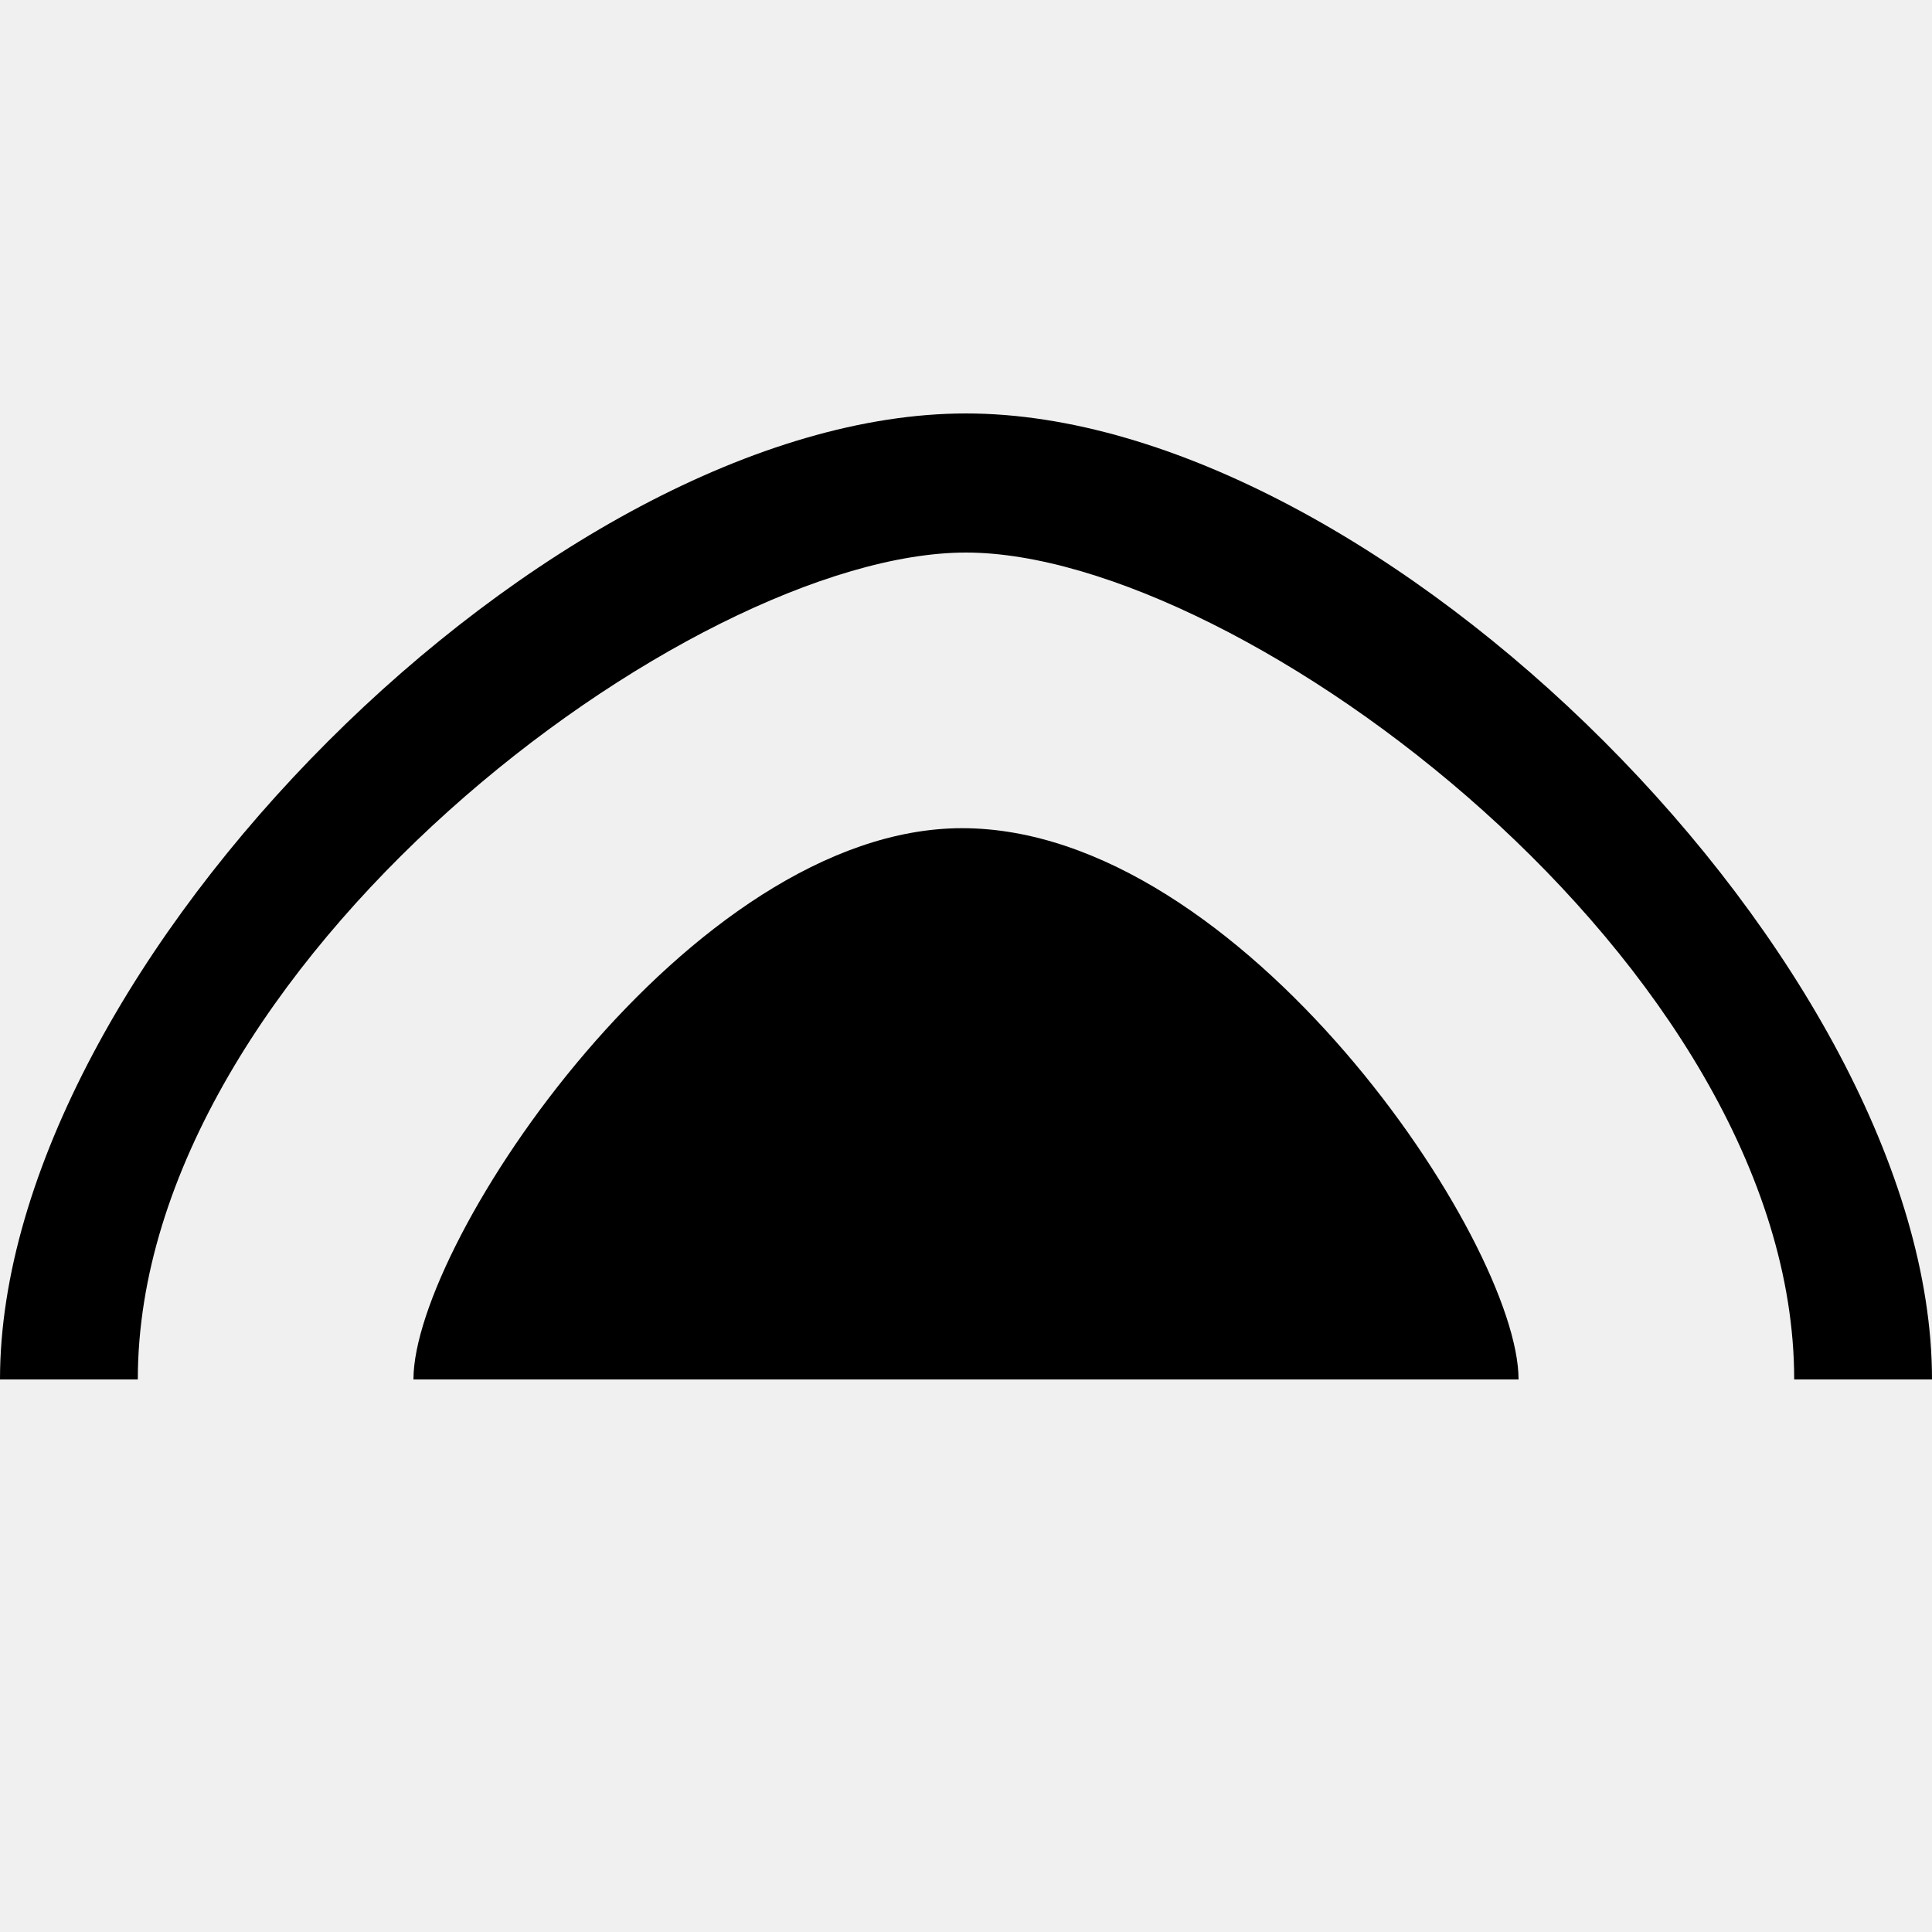
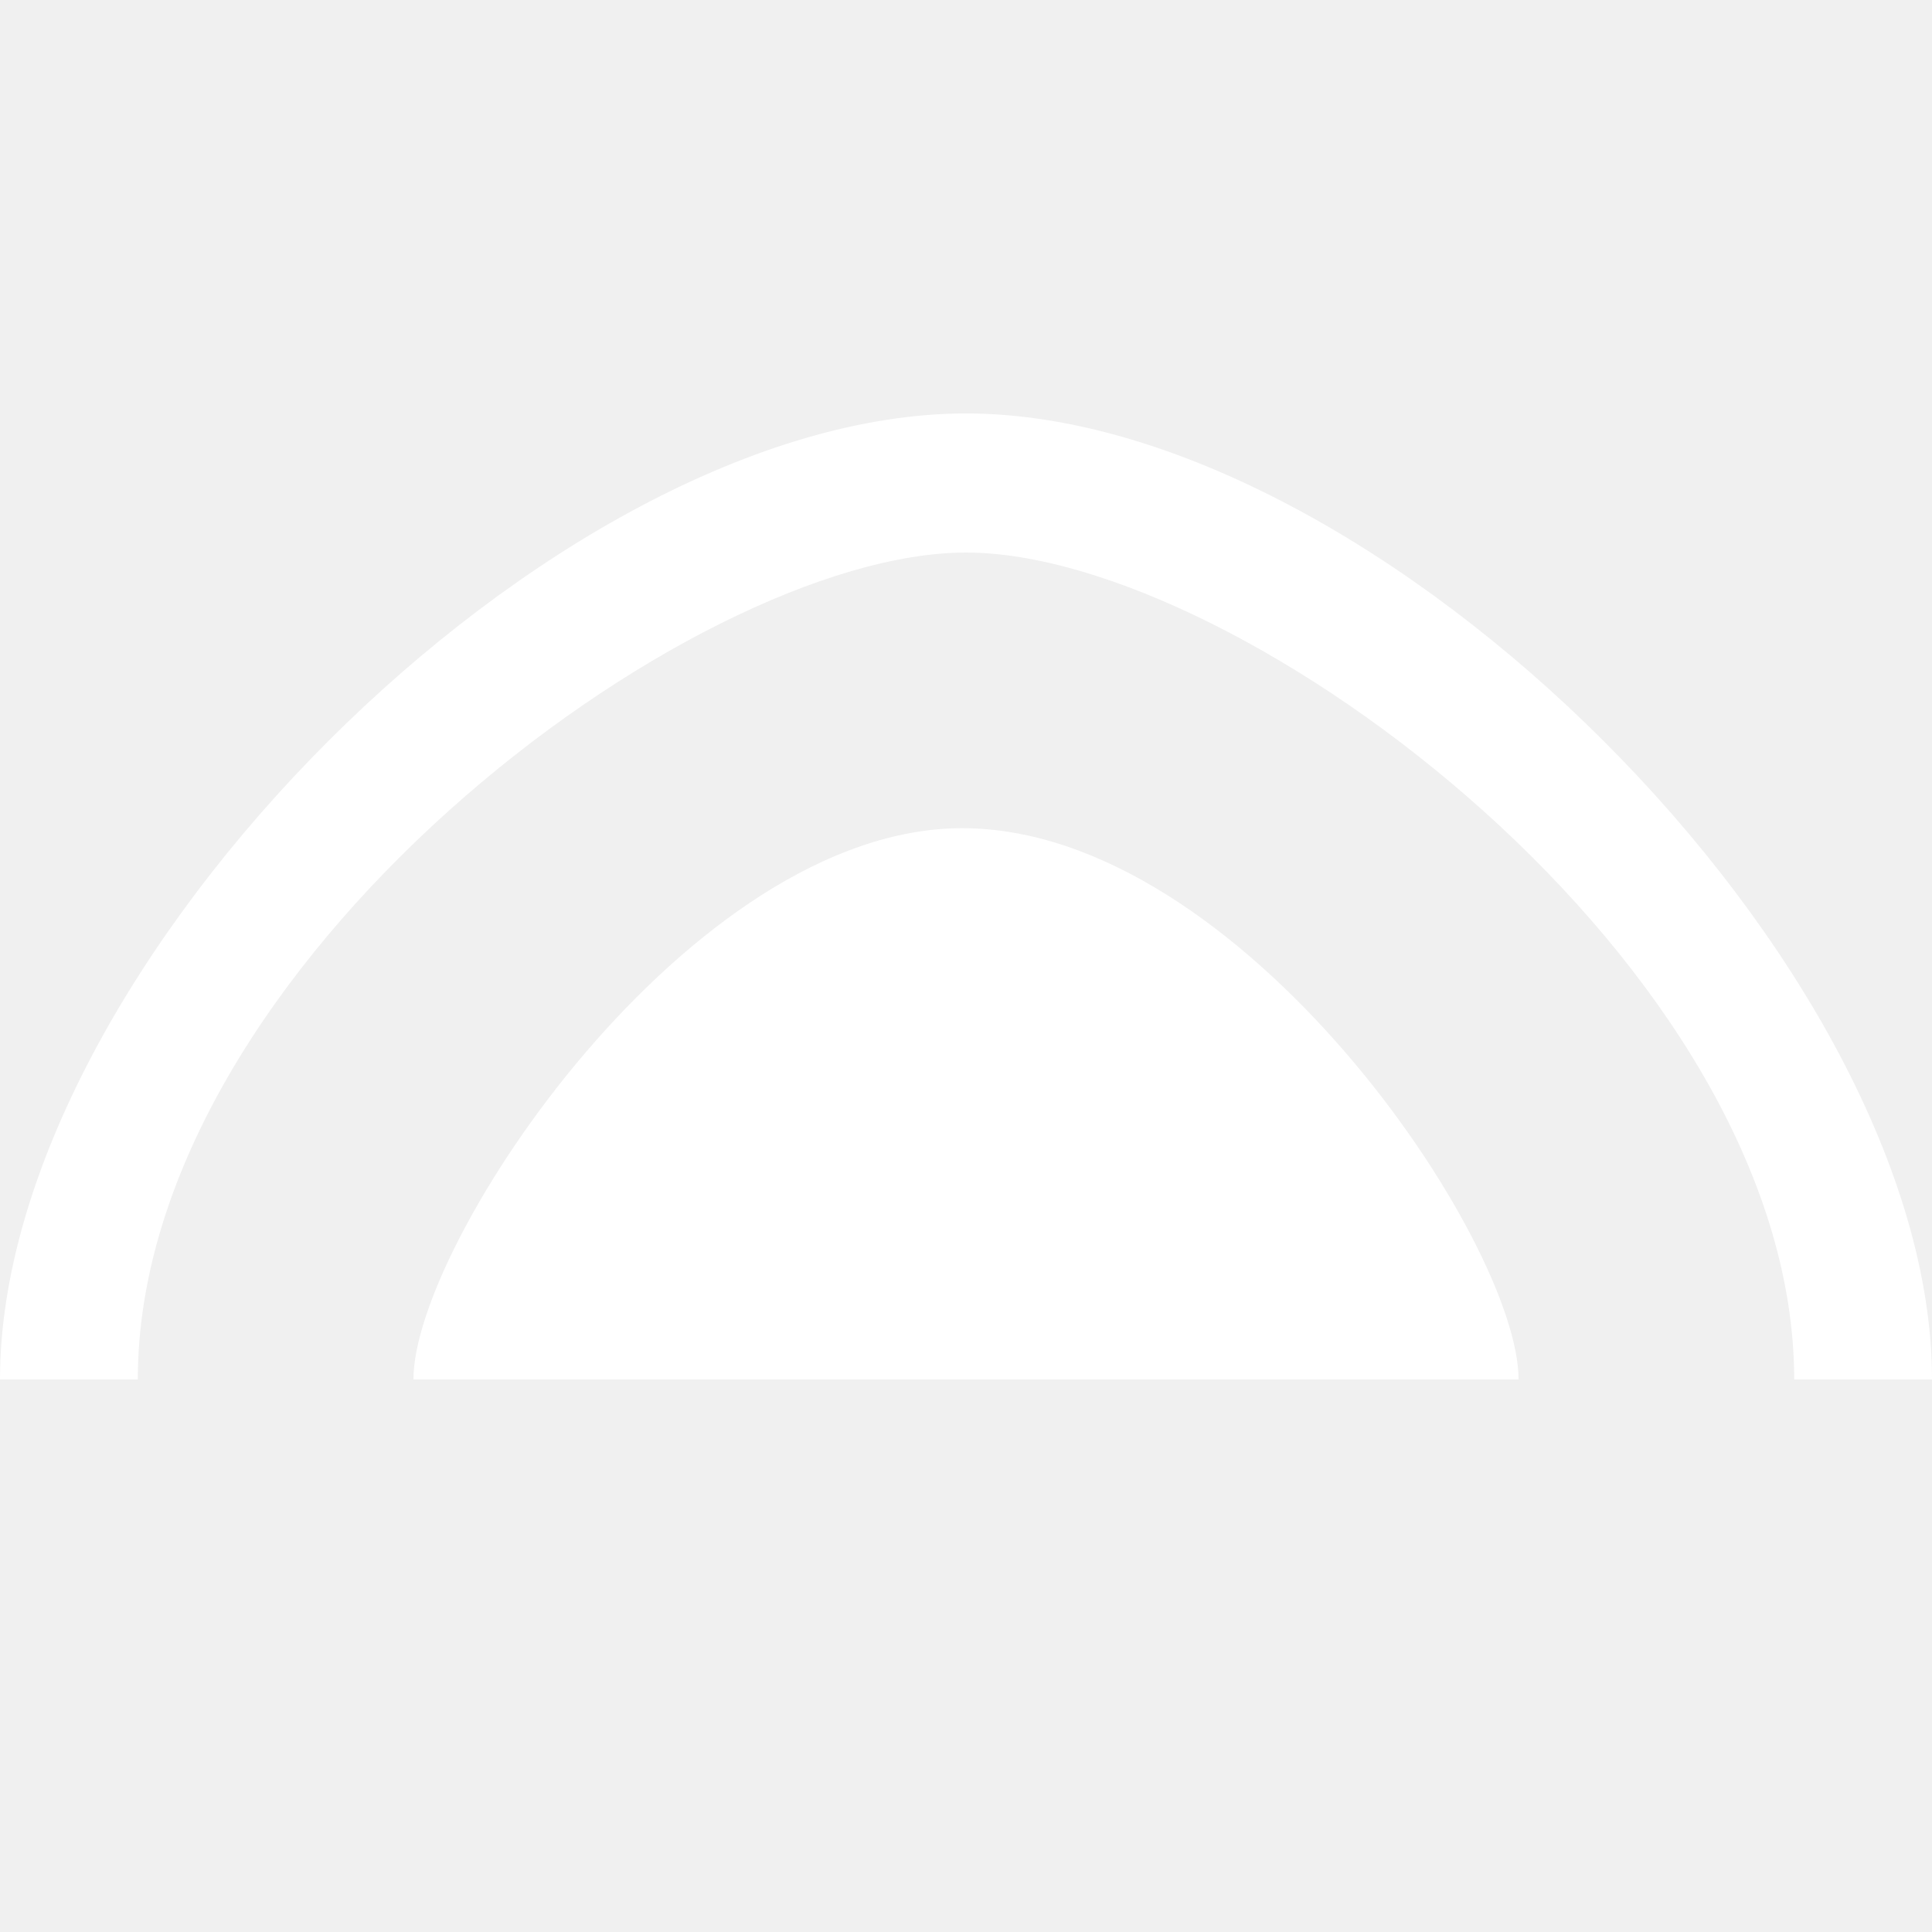
- <svg xmlns="http://www.w3.org/2000/svg" viewBox="0 0 15 15">
+ <svg xmlns="http://www.w3.org/2000/svg" fill="#FFFFFF" viewBox="0 0 15 15">
  <path d="M3.21 10.71C3.21 9.64 5.36 6.43 7.47 6.43C9.64 6.43 11.79 9.64 11.79 10.71L7.5 10.71L3.21 10.71ZM7.5 3.21C4.29 3.21 0 7.5 0 10.71L1.07 10.71C1.07 7.5 5.36 4.29 7.5 4.29C9.64 4.29 13.93 7.5 13.93 10.71L15 10.71C15 7.5 10.71 3.21 7.5 3.21Z" />
</svg>
